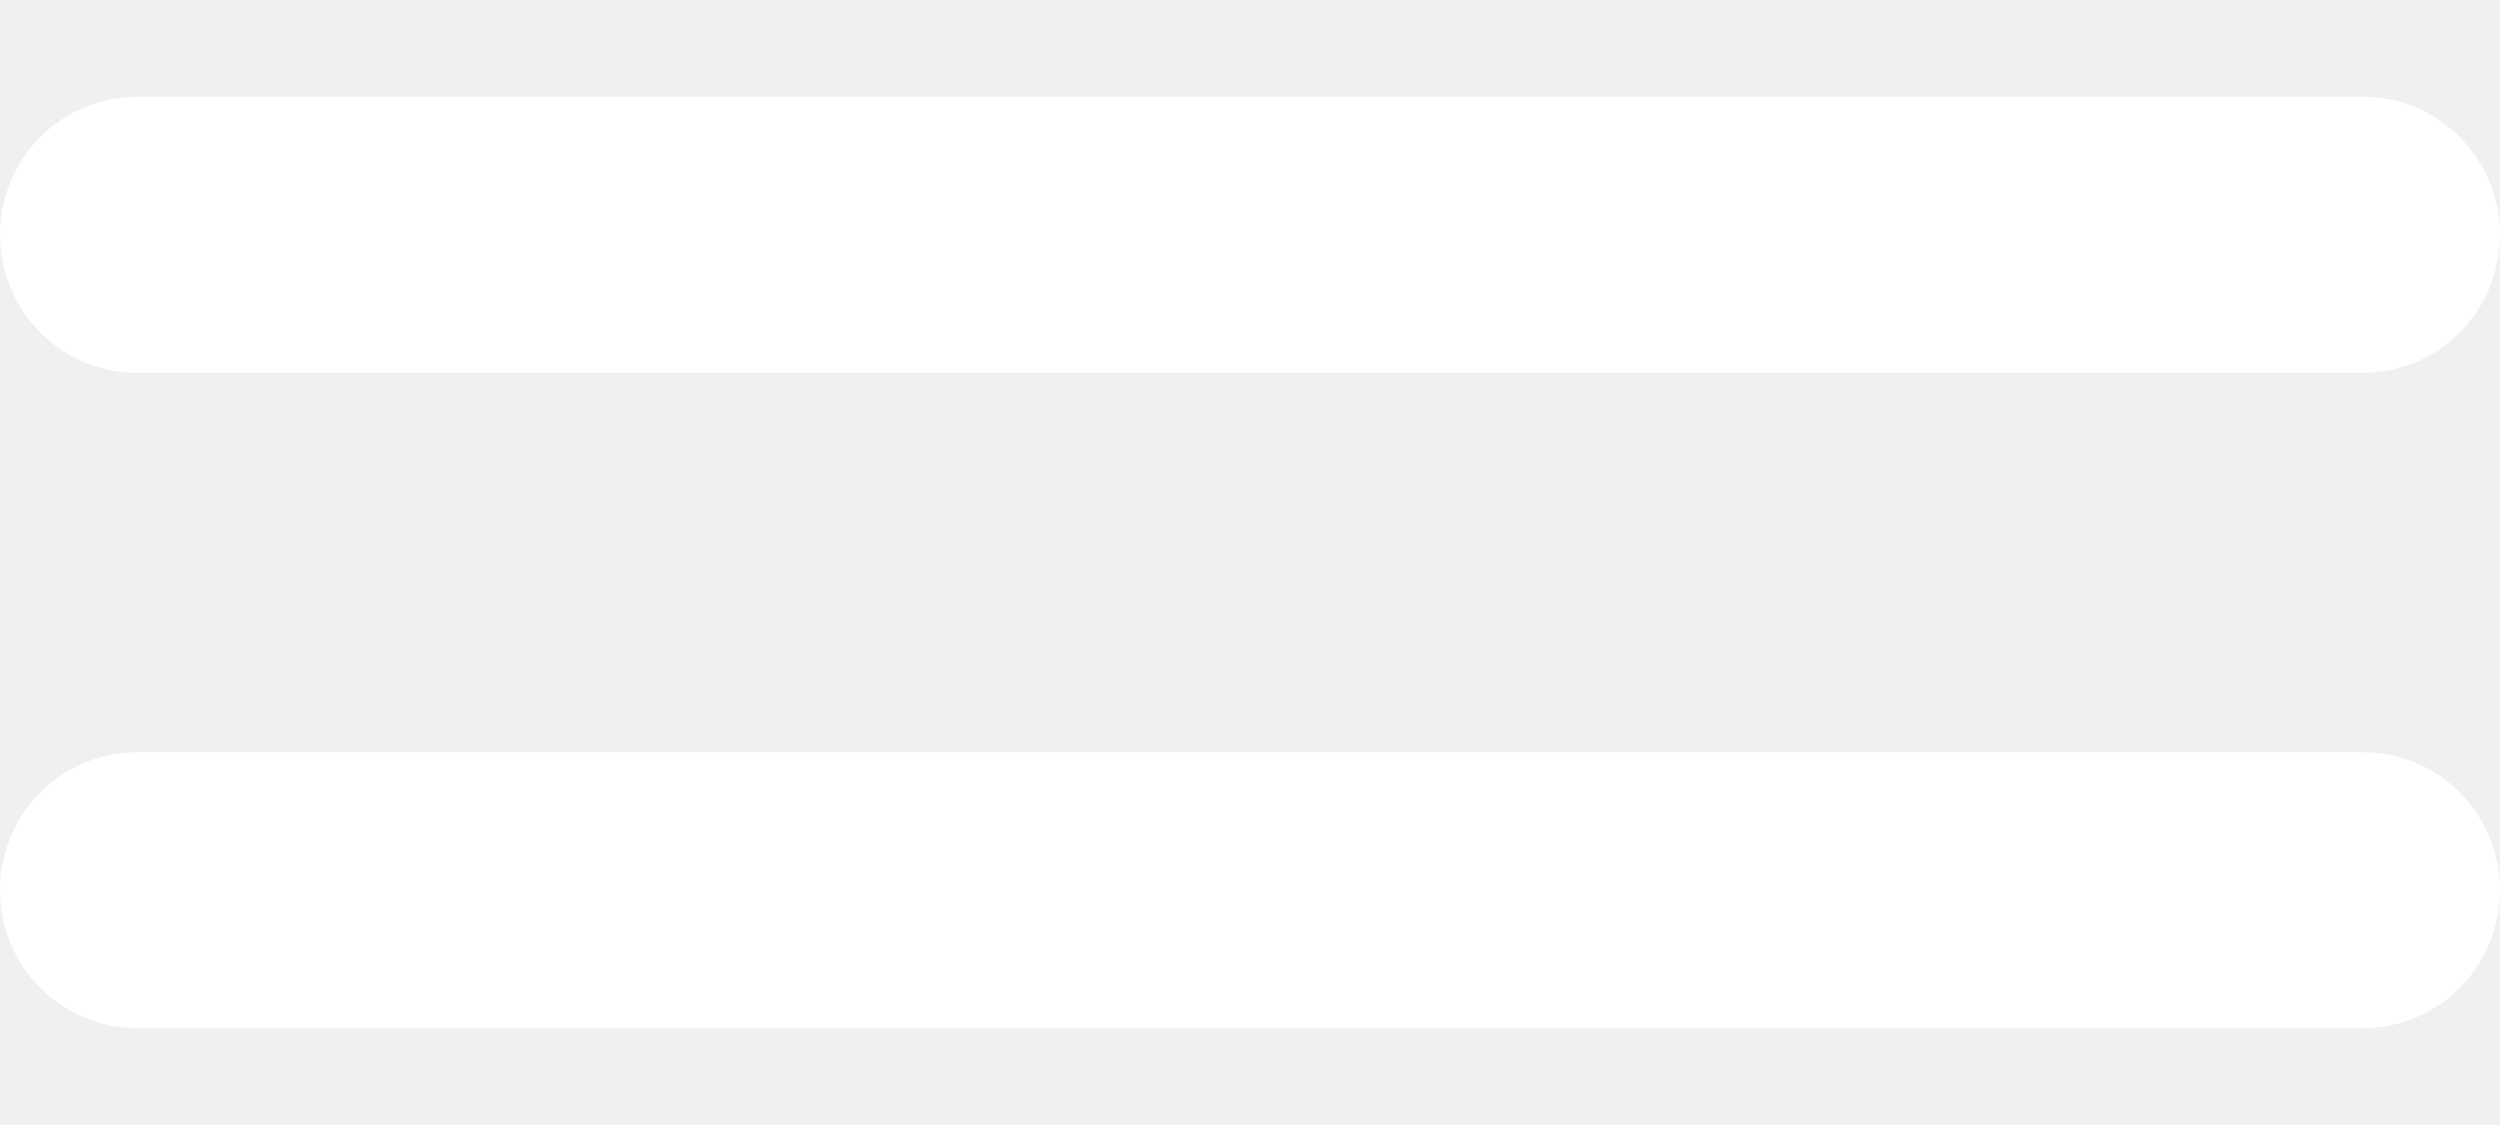
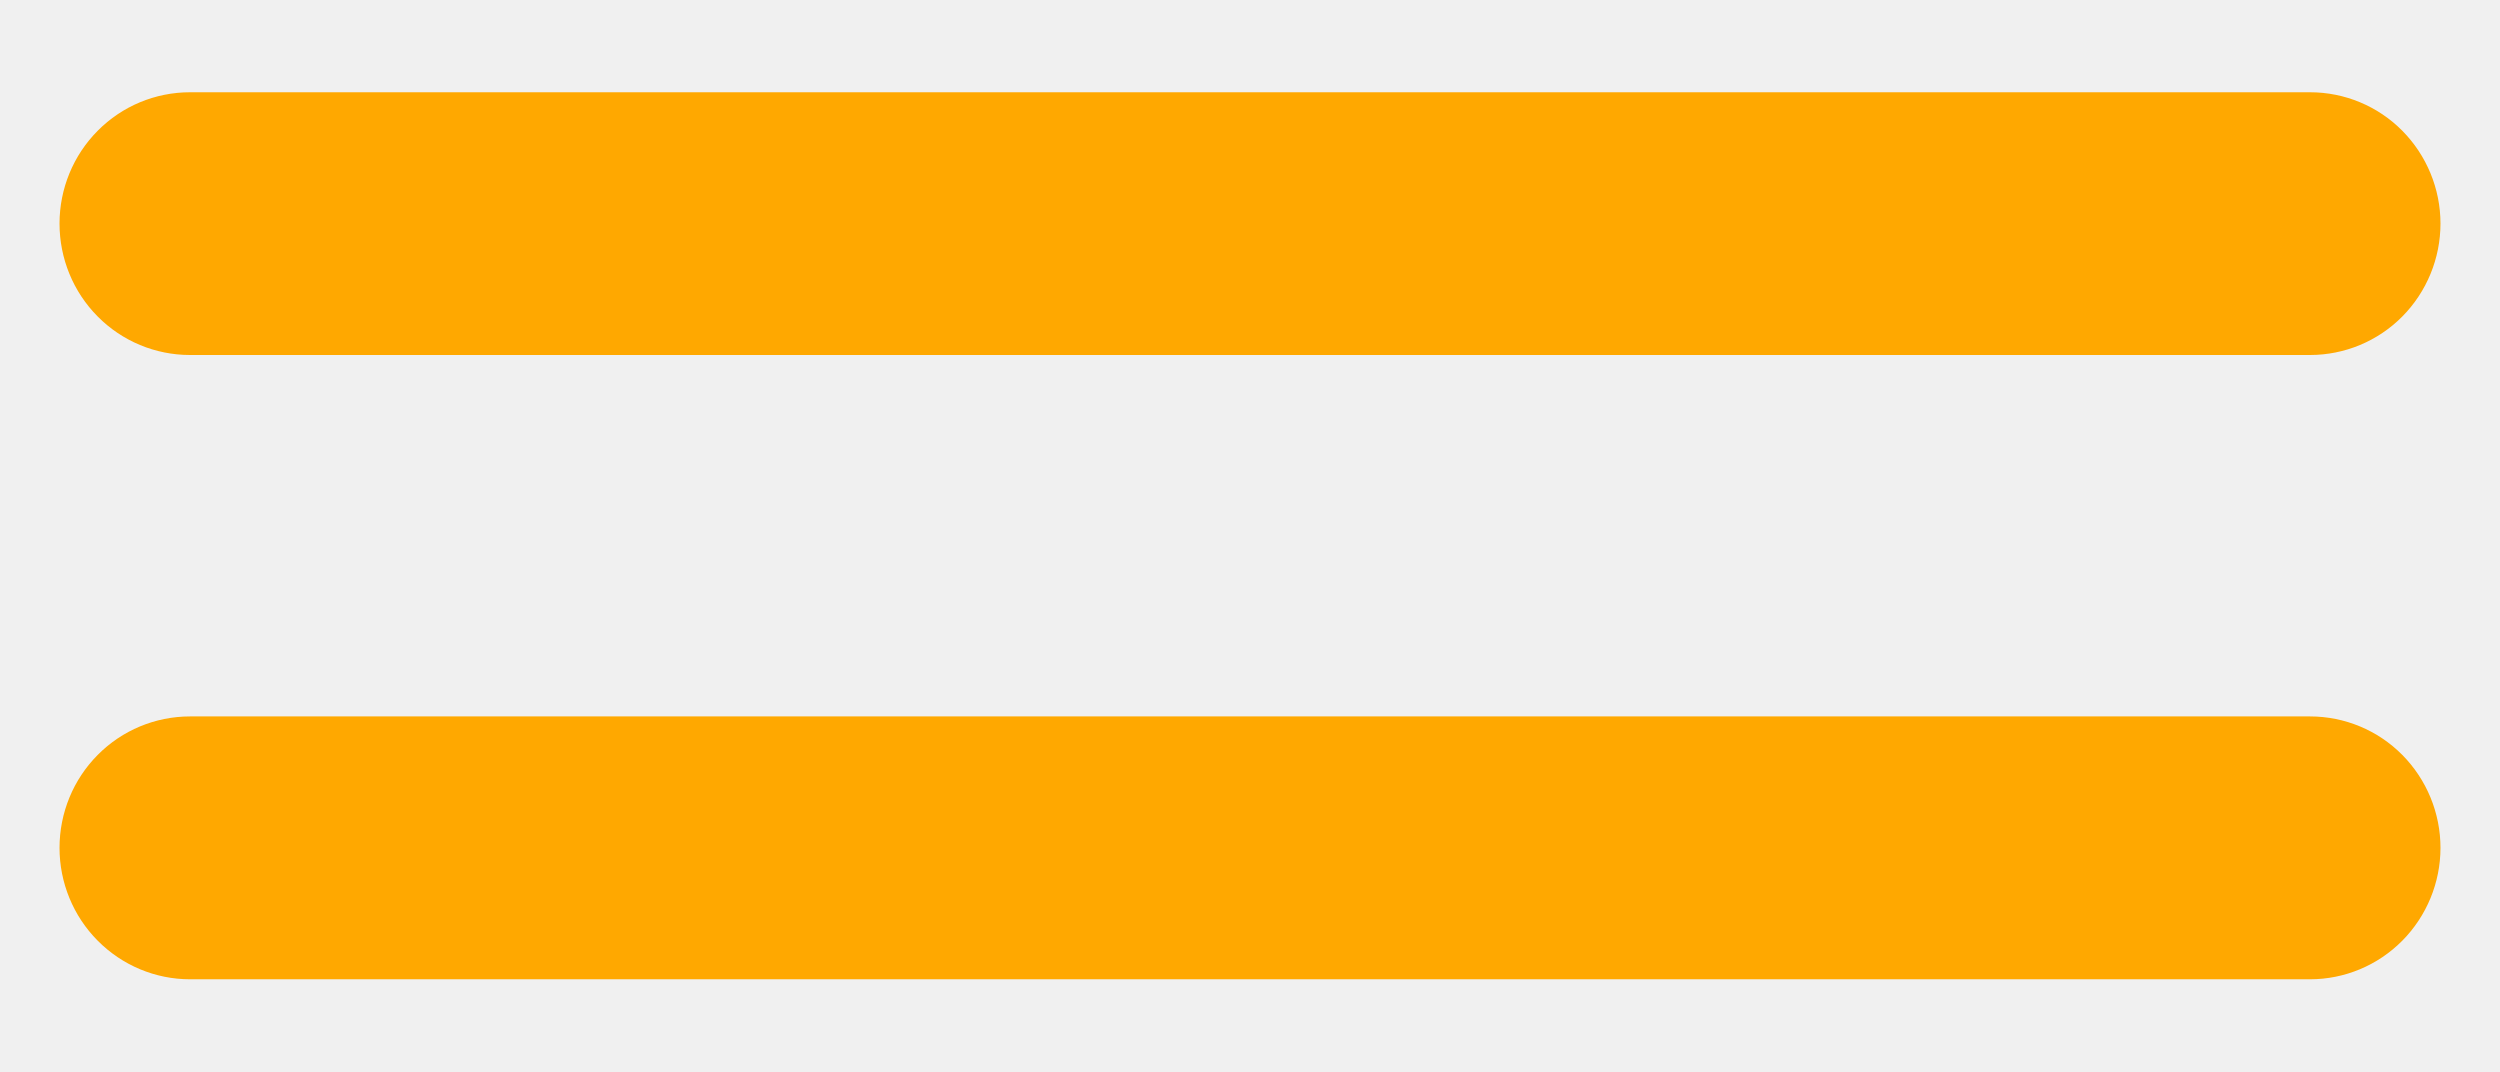
- <svg xmlns="http://www.w3.org/2000/svg" width="20" height="9" viewBox="0 0 20 9" fill="none">
-   <path d="M18.904 8.225H1.096C0.805 8.225 0.526 8.109 0.321 7.902C0.115 7.695 0 7.414 0 7.121C0 6.829 0.115 6.548 0.321 6.341C0.526 6.134 0.805 6.018 1.096 6.018H18.904C19.195 6.018 19.474 6.134 19.679 6.341C19.884 6.548 20 6.829 20 7.121C20 7.414 19.884 7.695 19.679 7.902C19.474 8.109 19.195 8.225 18.904 8.225Z" fill="white" />
-   <path d="M18.904 2.982H1.096C0.805 2.982 0.526 2.866 0.321 2.659C0.115 2.452 0 2.171 0 1.878C0 1.585 0.115 1.305 0.321 1.098C0.526 0.891 0.805 0.774 1.096 0.774L18.904 0.774C19.195 0.774 19.474 0.891 19.679 1.098C19.884 1.305 20 1.585 20 1.878C20 2.171 19.884 2.452 19.679 2.659C19.474 2.866 19.195 2.982 18.904 2.982Z" fill="white" />
+ <svg xmlns="http://www.w3.org/2000/svg" width="21" height="9" viewBox="0 0 21 9" fill="none">
+   <path d="M19.404 8.226H1.596C1.305 8.226 1.026 8.109 0.821 7.902C0.615 7.695 0.5 7.414 0.5 7.122C0.5 6.829 0.615 6.548 0.821 6.341C1.026 6.134 1.305 6.018 1.596 6.018H19.404C19.695 6.018 19.974 6.134 20.179 6.341C20.384 6.548 20.5 6.829 20.5 7.122C20.5 7.414 20.384 7.695 20.179 7.902C19.974 8.109 19.695 8.226 19.404 8.226Z" fill="#FFA800" />
+   <path d="M19.404 2.982H1.596C1.305 2.982 1.026 2.866 0.821 2.659C0.615 2.452 0.5 2.171 0.5 1.878C0.5 1.586 0.615 1.305 0.821 1.098C1.026 0.891 1.305 0.775 1.596 0.775L19.404 0.775C19.695 0.775 19.974 0.891 20.179 1.098C20.384 1.305 20.5 1.586 20.5 1.878C20.5 2.171 20.384 2.452 20.179 2.659C19.974 2.866 19.695 2.982 19.404 2.982Z" fill="#FFA800" />
</svg>
